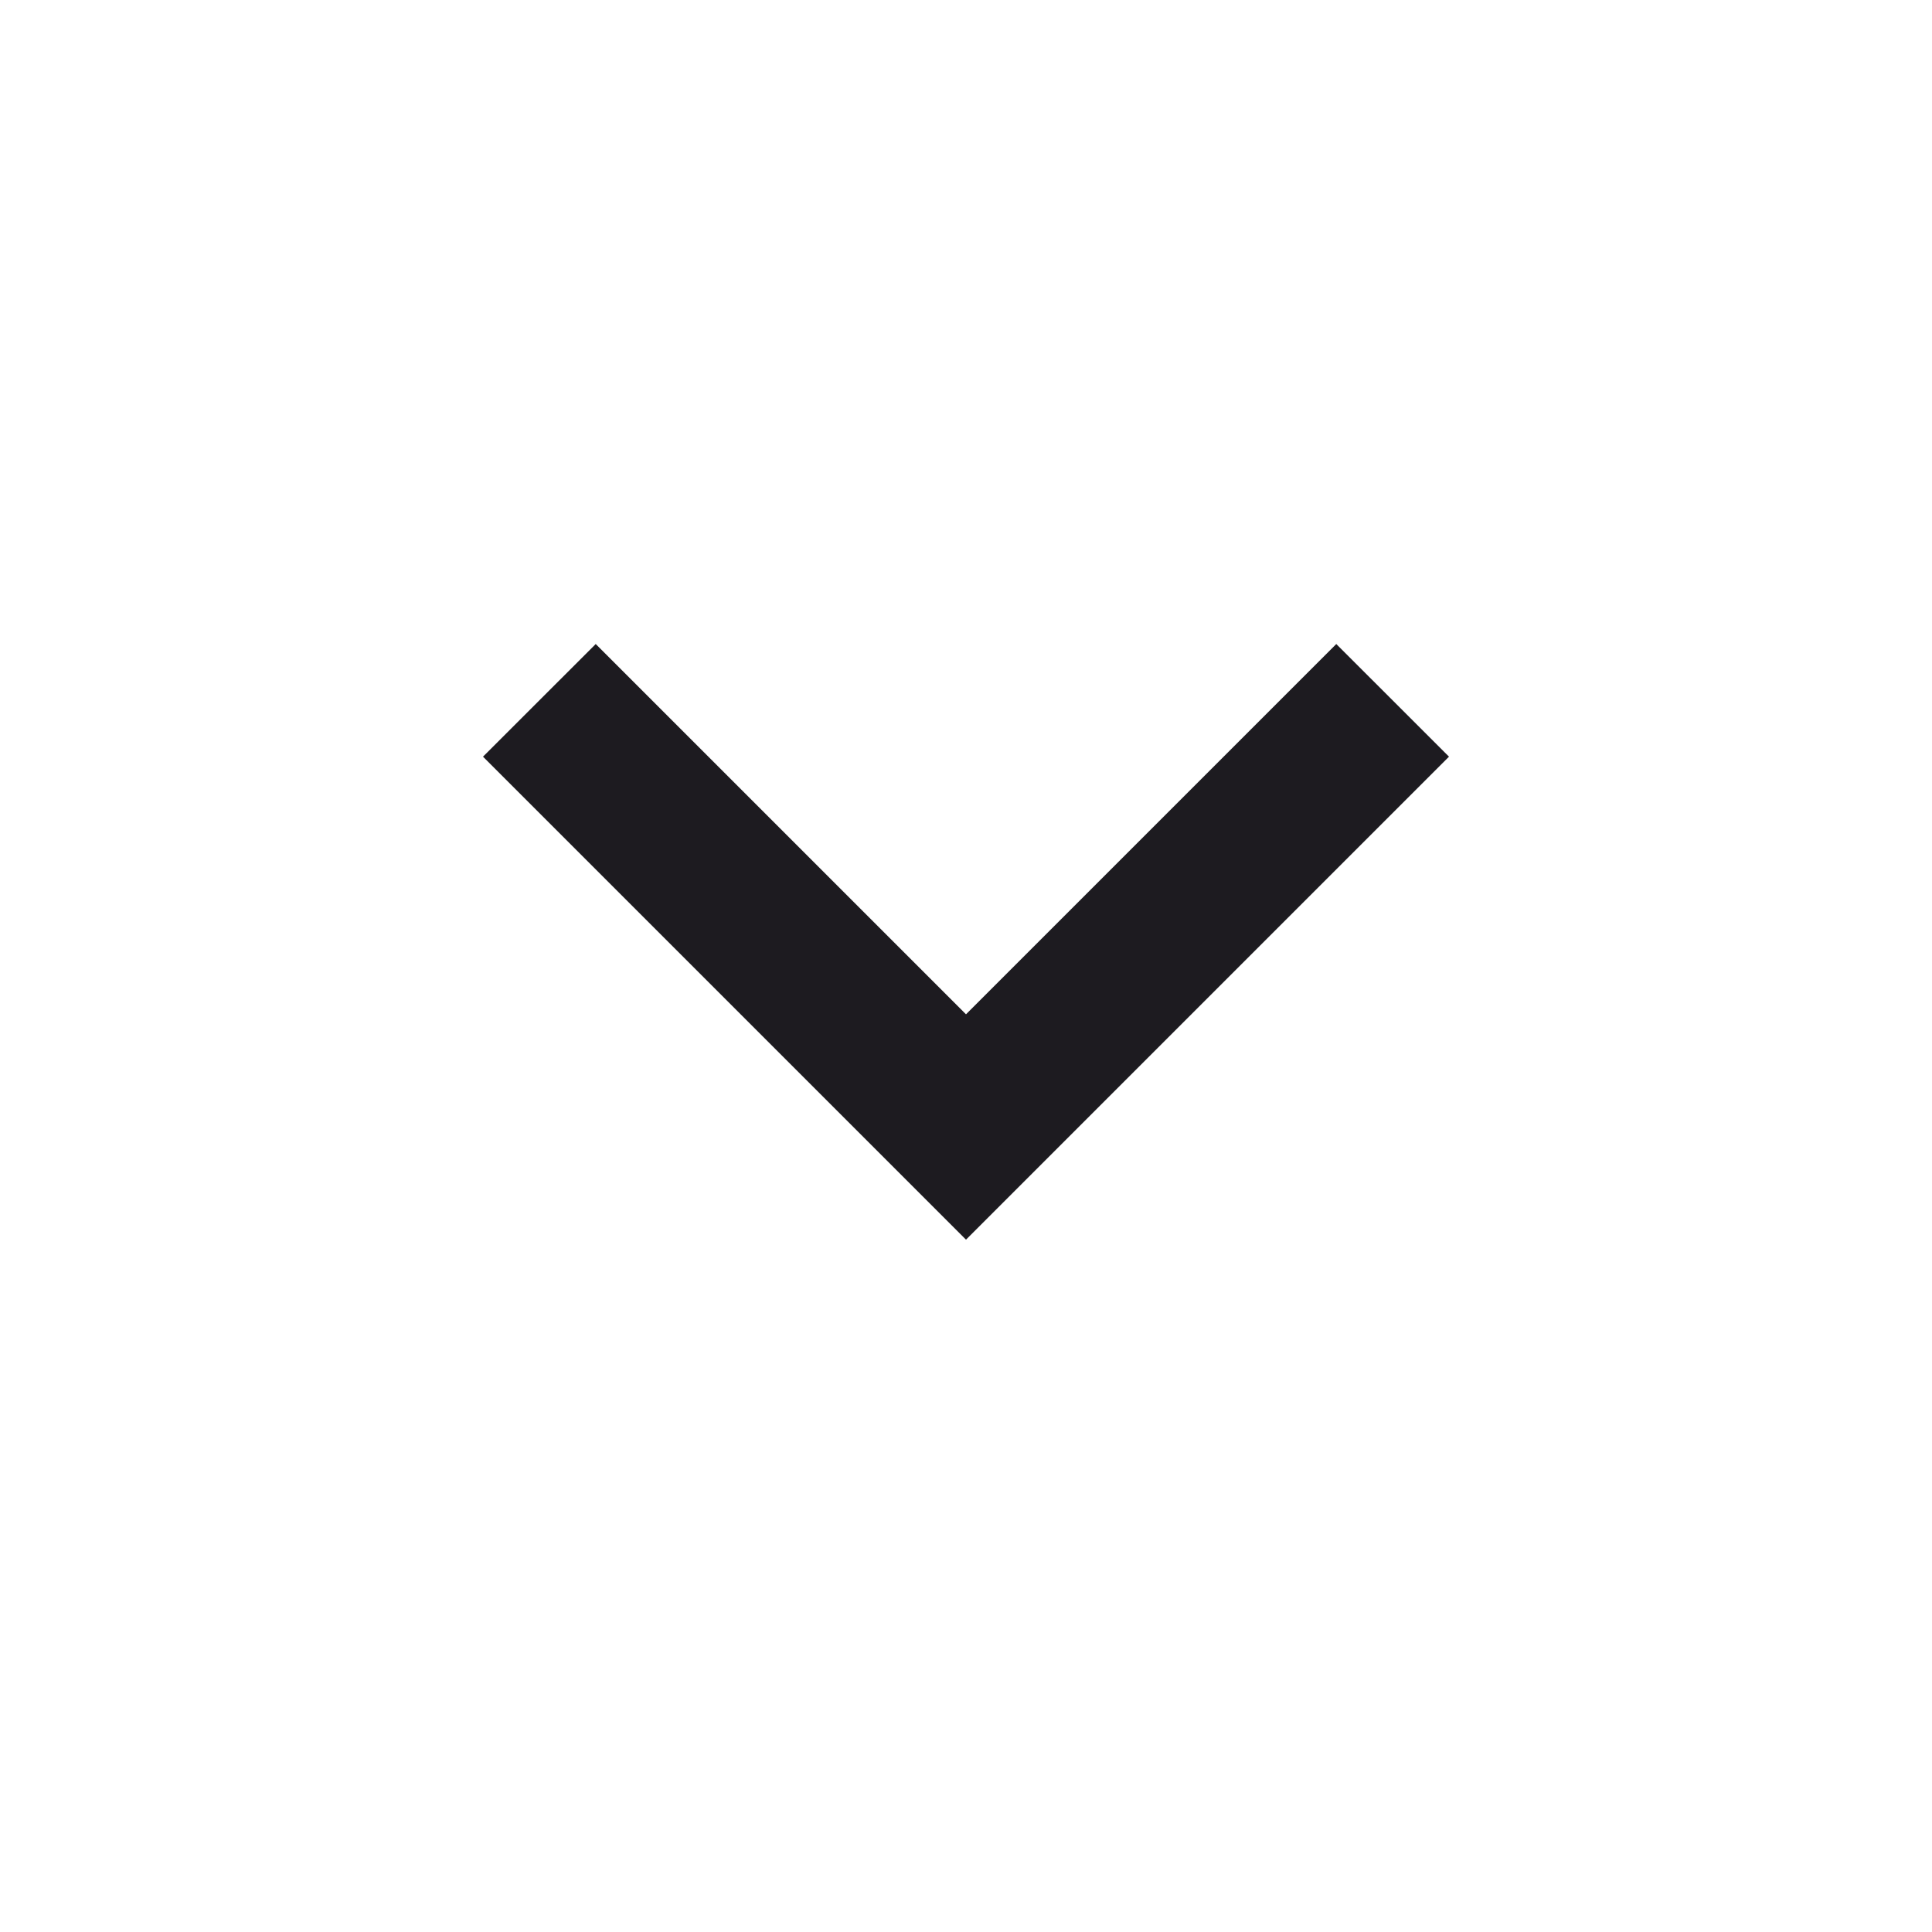
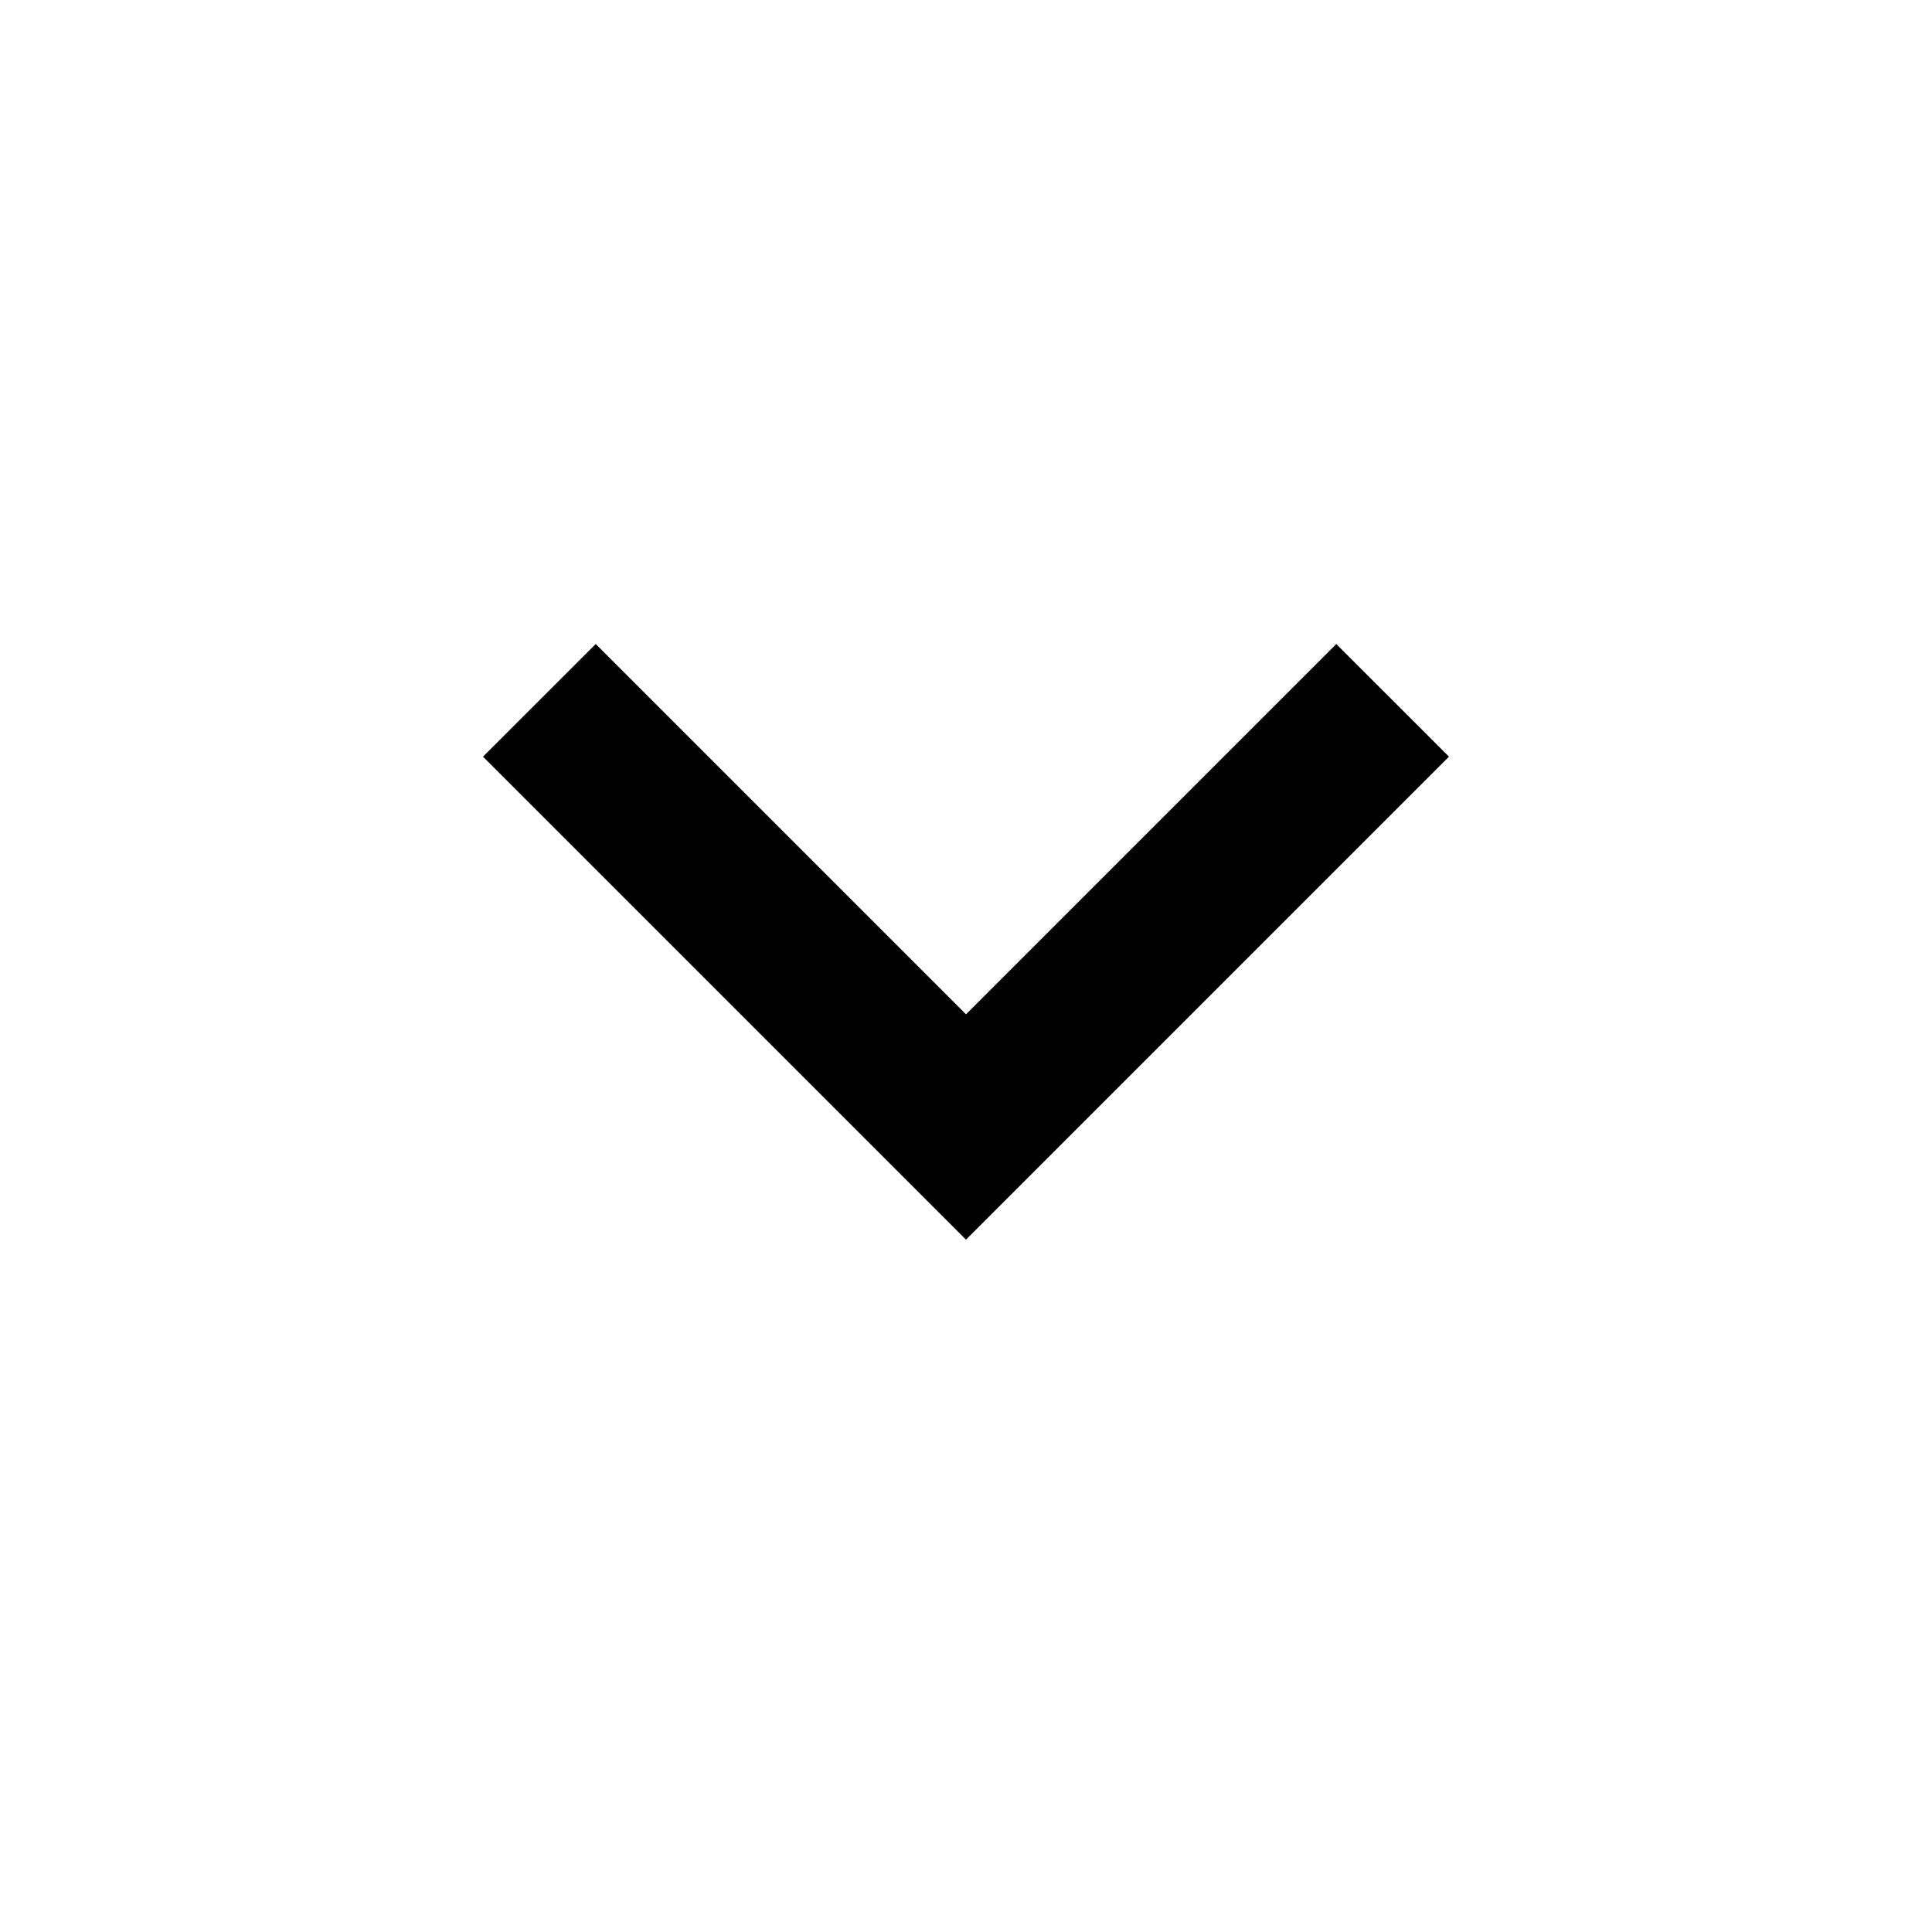
<svg xmlns="http://www.w3.org/2000/svg" width="26" height="26" viewBox="0 0 26 26" fill="none">
-   <path d="M13 16.683L6.5 10.183L8.017 8.667L13 13.65L17.983 8.667L19.5 10.183L13 16.683Z" fill="#1D1B20" />
+   <path d="M13 16.683L6.5 10.183L8.017 8.667L13 13.65L17.983 8.667L19.5 10.183L13 16.683Z" fill="currentColor" />
</svg>
